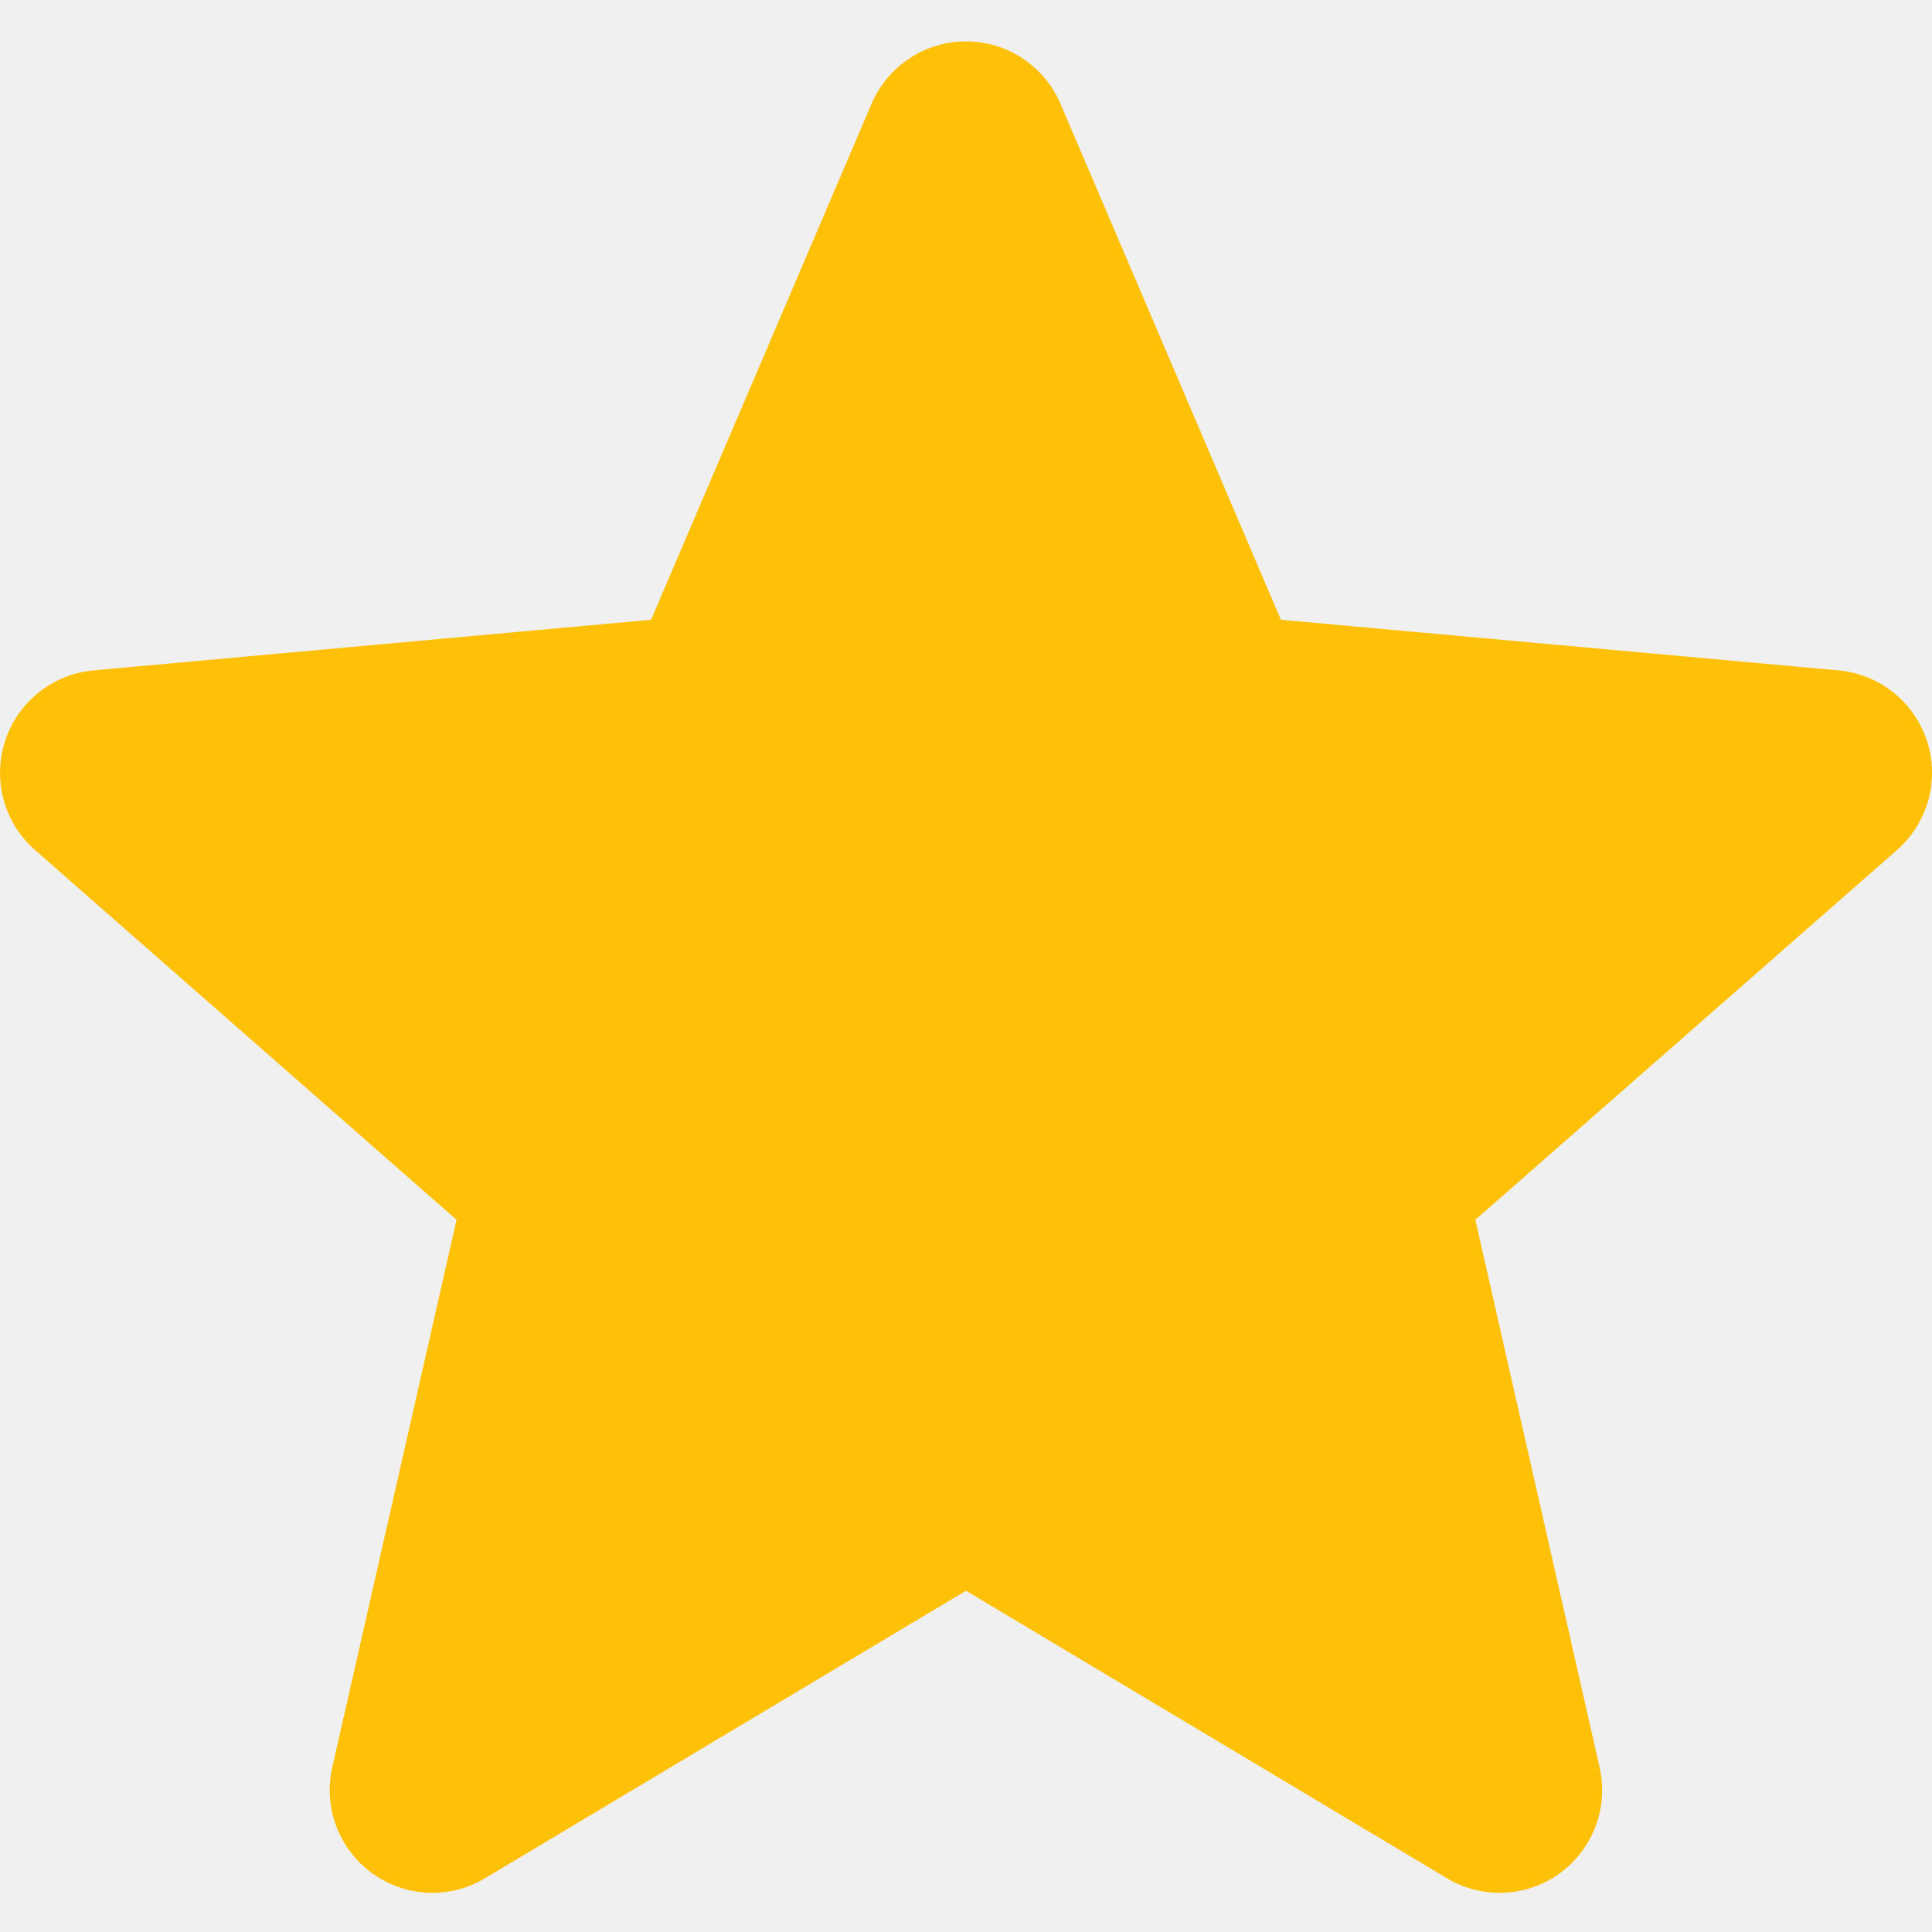
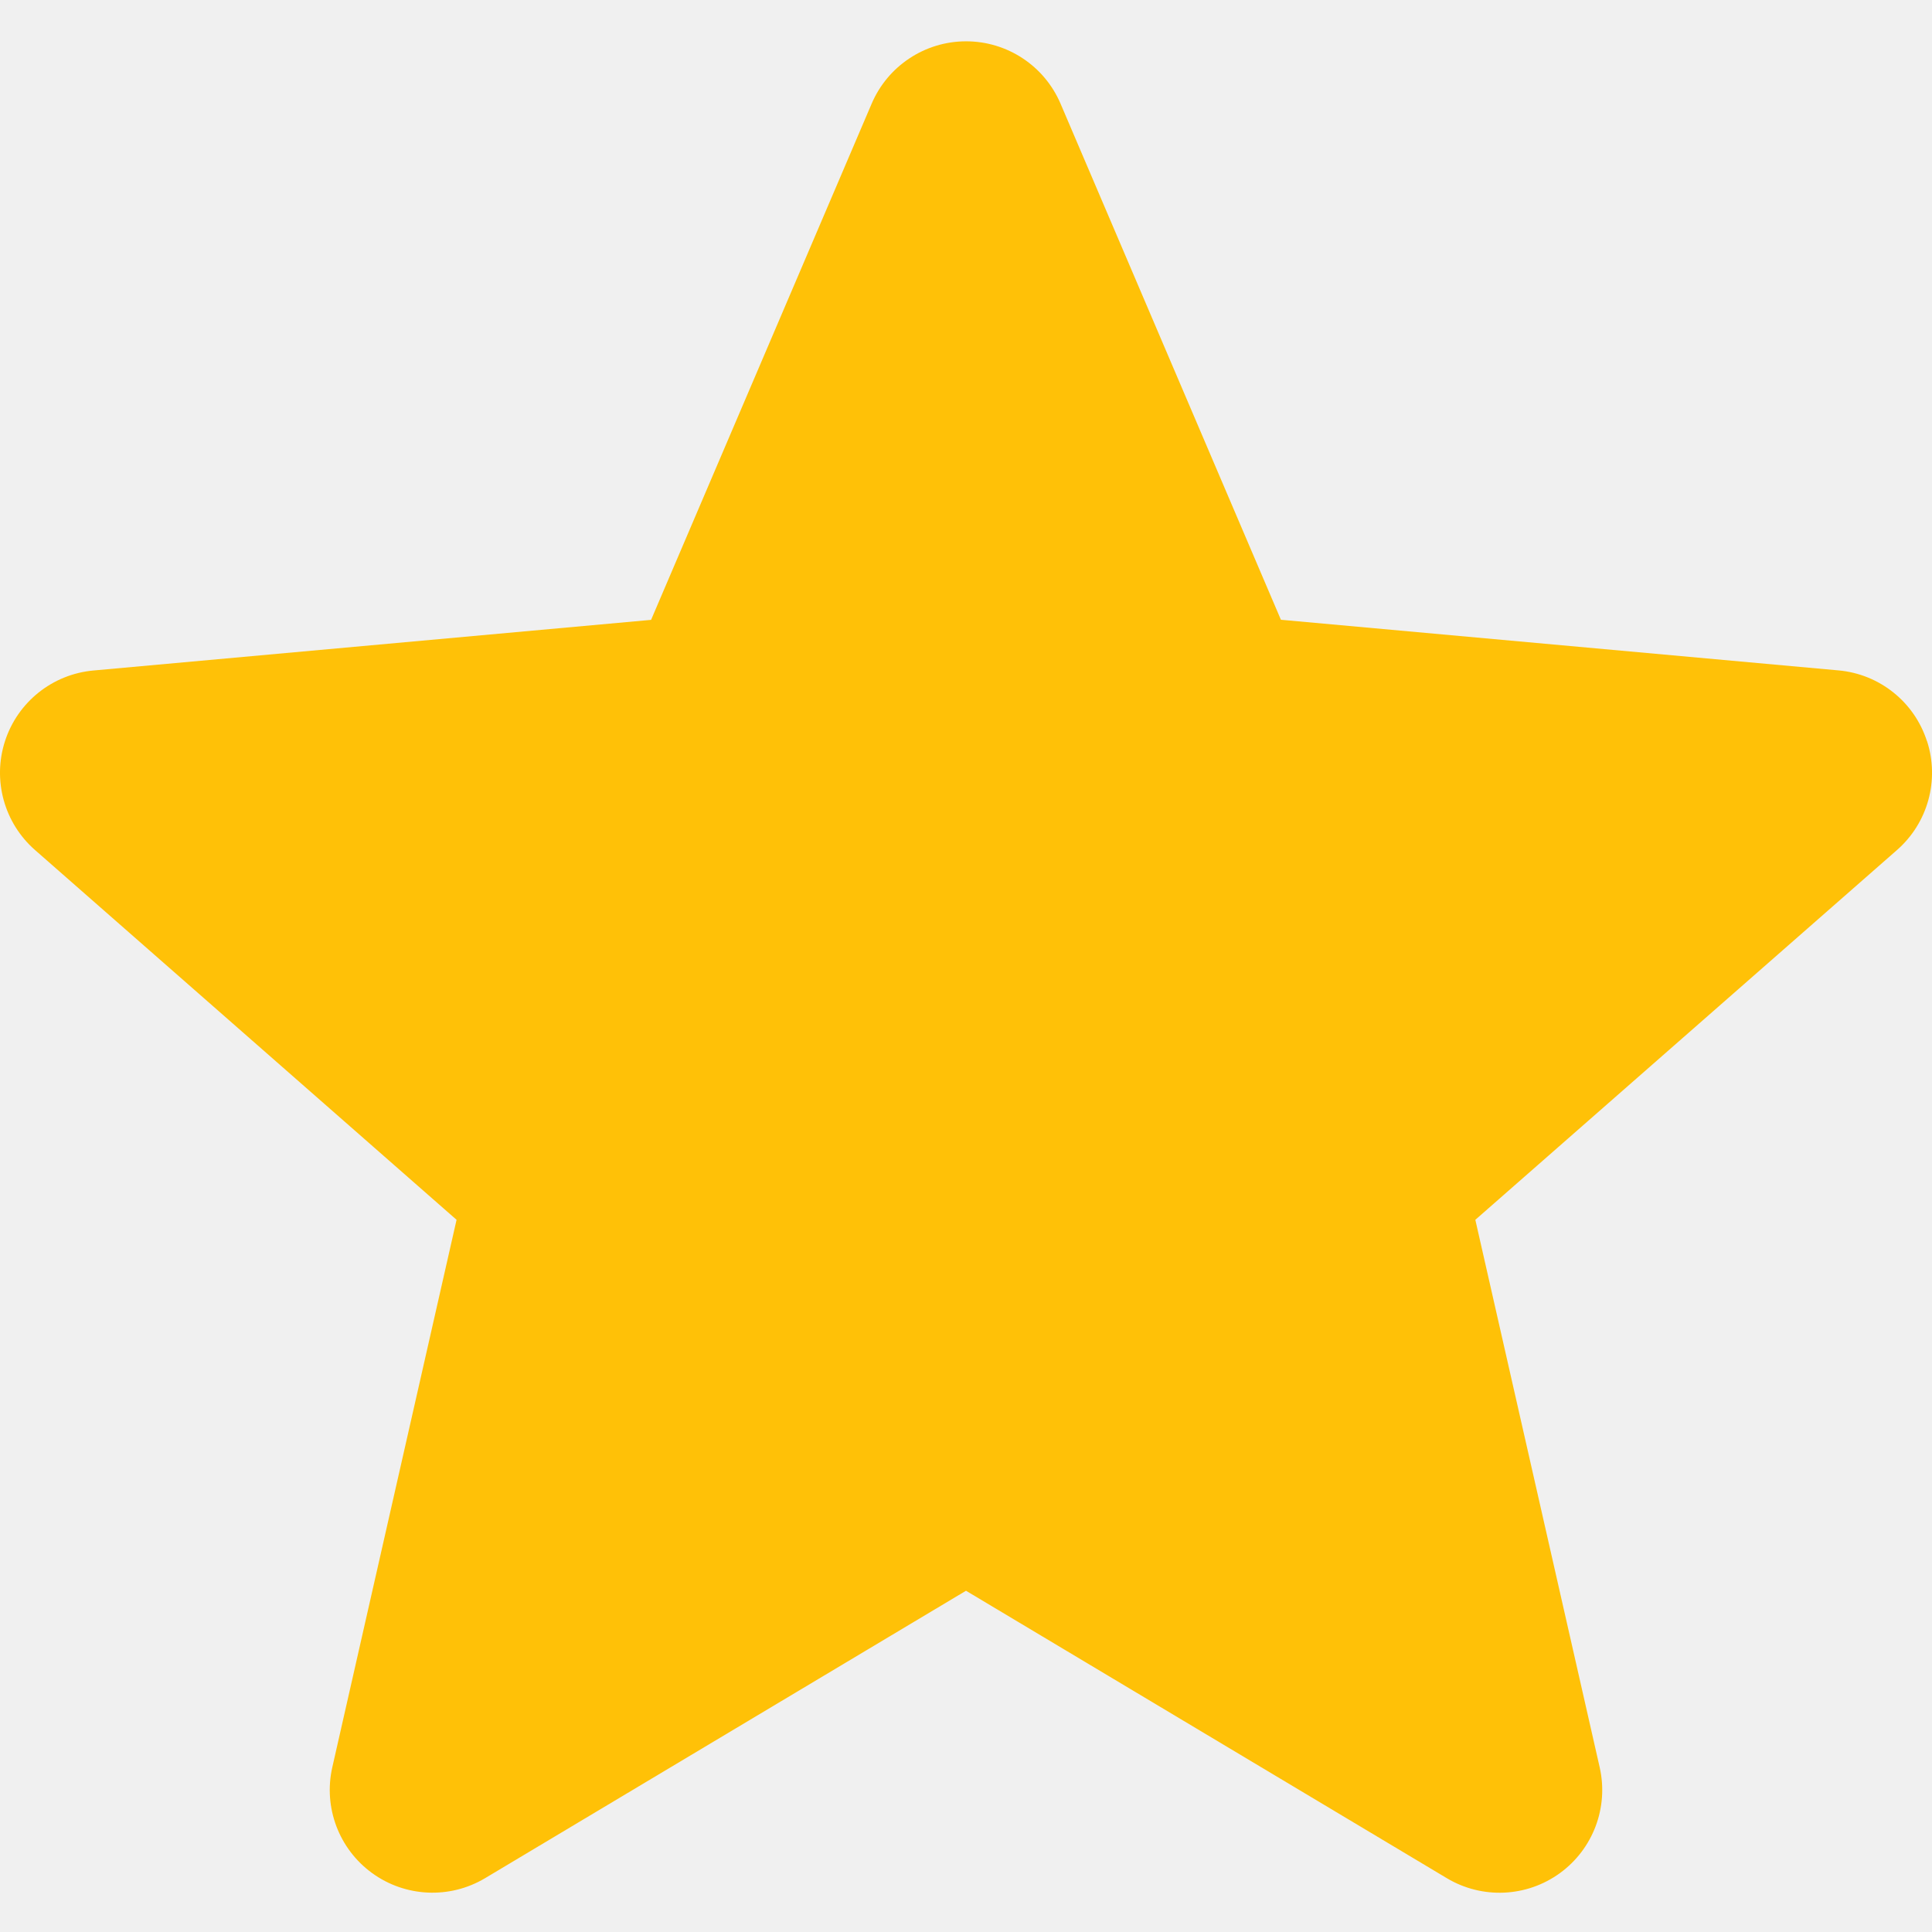
- <svg xmlns="http://www.w3.org/2000/svg" width="19" height="19" viewBox="0 0 19 19" fill="none">
+ <svg xmlns="http://www.w3.org/2000/svg" width="19" height="19" fill="none">
  <g clip-path="url(#clip0)">
-     <path d="M18.951 7.288C18.826 6.903 18.485 6.63 18.081 6.593L12.597 6.095L10.429 1.02C10.269 0.648 9.905 0.407 9.5 0.407C9.096 0.407 8.731 0.648 8.571 1.021L6.403 6.095L0.918 6.593C0.515 6.631 0.175 6.903 0.05 7.288C-0.075 7.672 0.04 8.094 0.345 8.36L4.49 11.996L3.268 17.38C3.178 17.776 3.332 18.185 3.661 18.423C3.837 18.55 4.044 18.615 4.252 18.615C4.432 18.615 4.61 18.567 4.77 18.471L9.5 15.644L14.229 18.471C14.575 18.679 15.011 18.66 15.339 18.423C15.667 18.184 15.821 17.775 15.731 17.38L14.509 11.996L18.654 8.361C18.959 8.094 19.076 7.673 18.951 7.288Z" fill="#FFC107" />
+     <path d="M18.95 7.288a1.008 1.008 0 00-.869-.695l-5.484-.498L10.43 1.02a1.01 1.01 0 00-1.858 0L6.403 6.096l-5.485.498A1.01 1.01 0 00.345 8.36l4.145 3.636-1.222 5.384a1.01 1.01 0 001.502 1.091l4.73-2.827 4.729 2.827a1.01 1.01 0 001.503-1.09l-1.223-5.385 4.145-3.635a1.01 1.01 0 00.297-1.073z" fill="#FFC107" />
  </g>
  <defs>
    <clipPath id="clip0">
-       <rect width="19" height="19" fill="white" />
+       <path fill="#fff" d="M0 0h19v19H0z" />
    </clipPath>
  </defs>
</svg>
